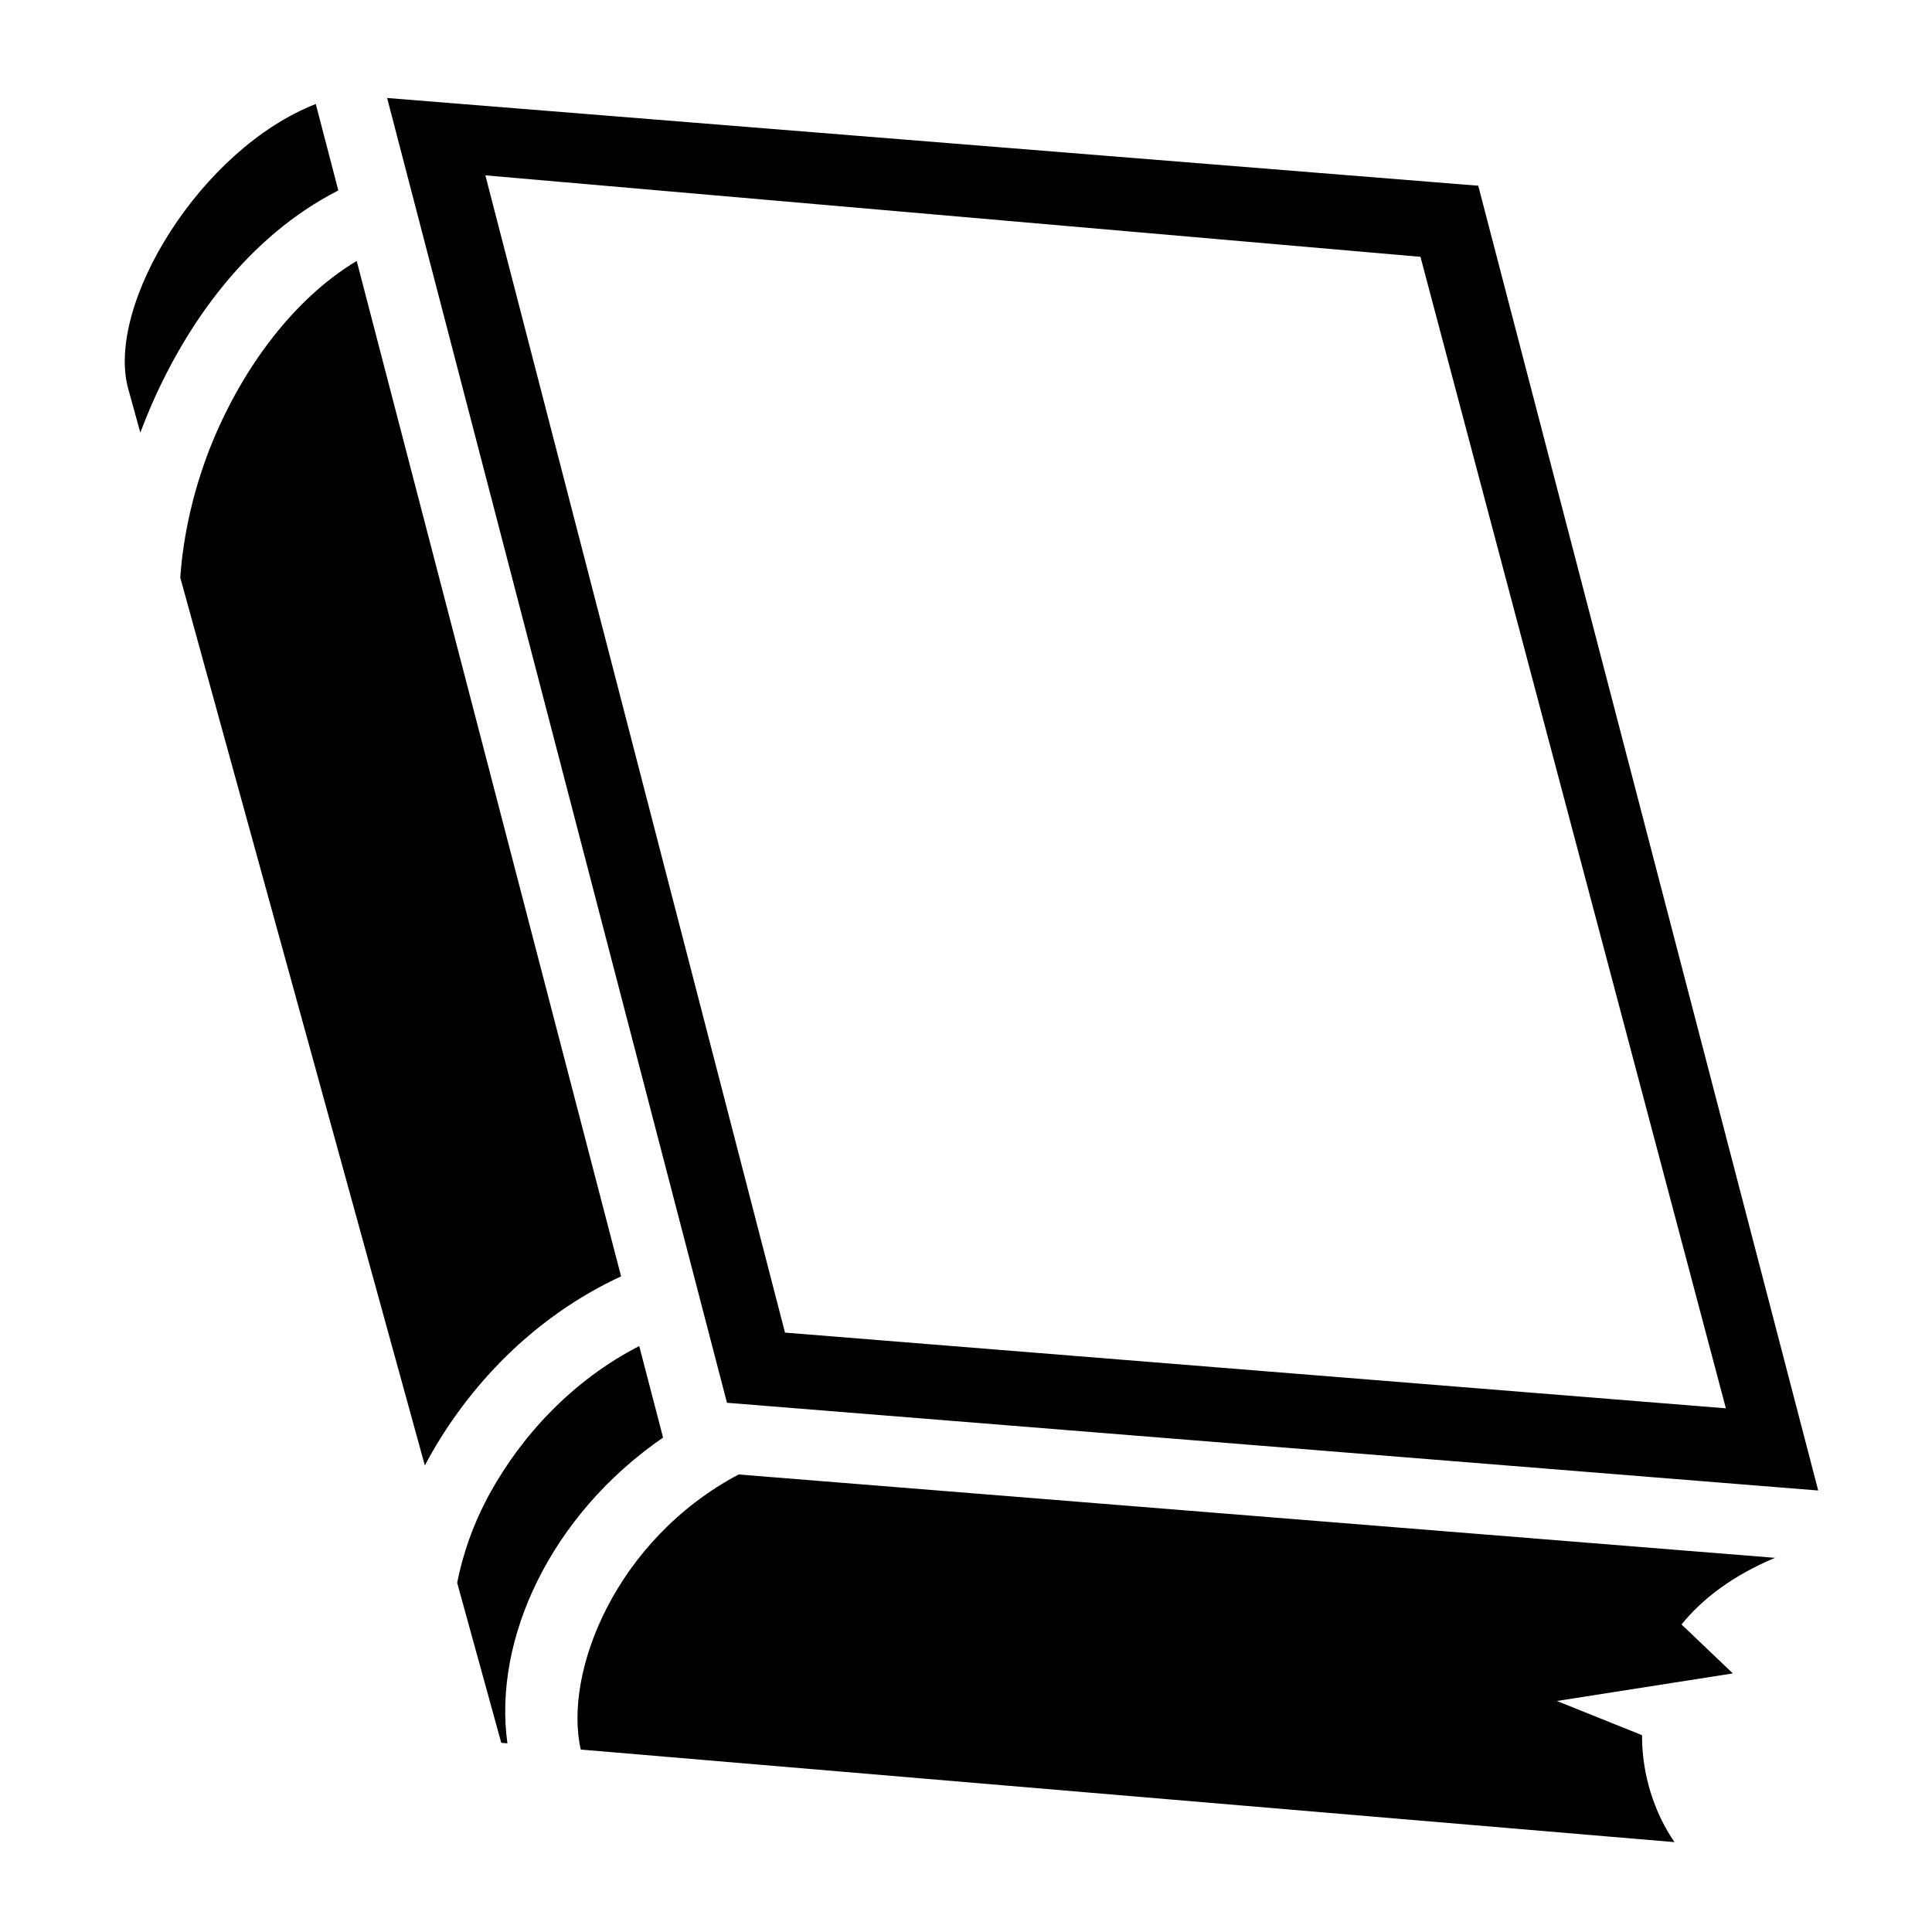
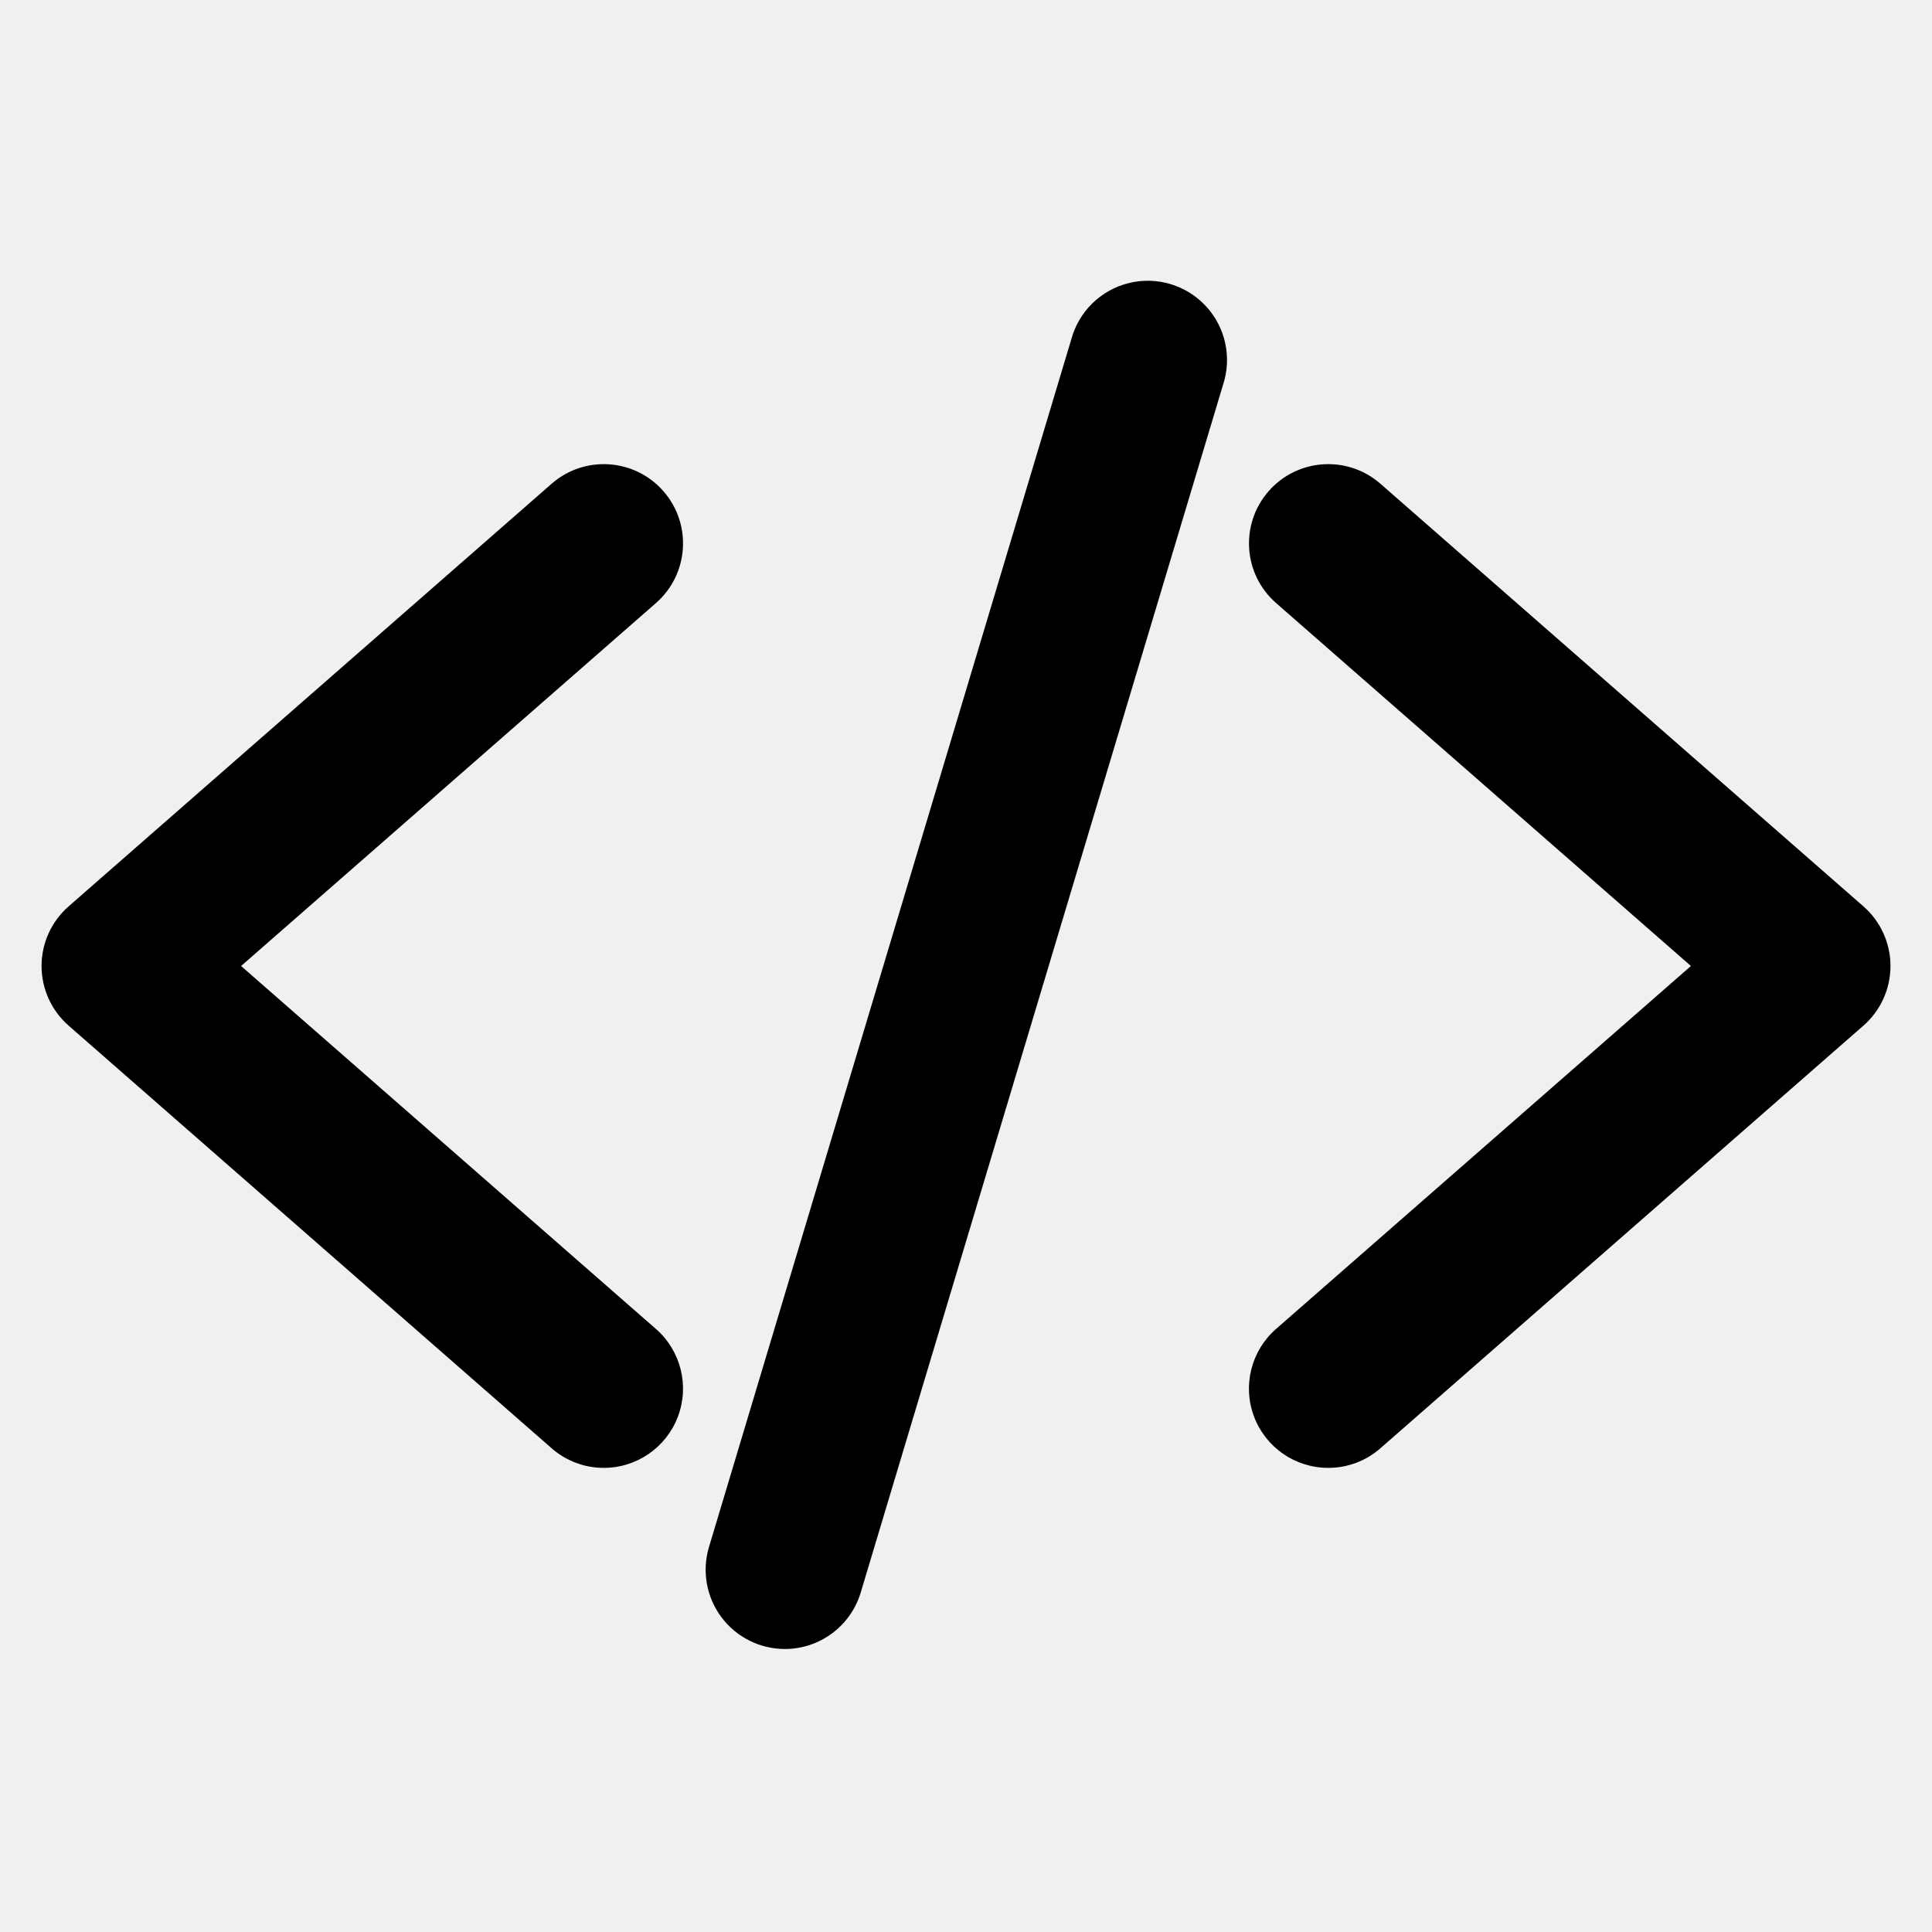
<svg xmlns="http://www.w3.org/2000/svg" viewBox="0 0 512 512" xml:space="preserve" width="100%" height="100%">
-   <path fill="#fff" d="M0 0h512v512H0z" />
-   <path d="m102.594 25.97 90.062 345.78L481.844 395 391.75 49.22 102.594 25.97zm-18.906 1.593c-30.466 11.873-55.68 53.098-49.75 75.312l3.25 11.78c.667-1.76 1.36-3.522 2.093-5.28C49.19 85.668 65.84 62.61 89.657 50.47l-5.97-22.907zm44.937 18.906 247.813 21.593 80.937 305.156-249.344-20.064L128.626 46.47zM94.53 69.155c-16.66 10.01-29.916 28.068-38 47.406-5.245 12.552-8.037 25.64-8.75 36.532l64.814 235.28c.293-.55.572-1.105.875-1.655 10.6-19.254 27.822-37.696 51.124-48.47L94.53 69.156zm74.876 287.563c-17.673 9.067-31.144 23.712-39.562 39-4.464 8.105-7.262 16.36-8.688 23.75l11.688 42.405 1.625.125c-3.825-27.528 11.382-60.446 41.25-81.03l-6.314-24.25zm26.344 34.03c-32.552 17.26-46.49 52.402-41.844 72.906l289.844 24.53c-5.315-7.75-8.637-17.84-8.594-28.342l-22.562-9.063 46.625-7.31-13.595-12.97c5.605-6.907 13.688-13.025 24.78-17.656L195.75 390.75z" />
+   <path d="M160 389a20.91 20.91 0 0 1-13.82-5.2l-128-112a21 21 0 0 1 0-31.6l128-112a21 21 0 0 1 27.66 31.61L63.89 256l109.94 96.19A21 21 0 0 1 160 389zm192 0a21 21 0 0 1-13.84-36.81L448.11 256l-109.94-96.19a21 21 0 0 1 27.66-31.61l128 112a21 21 0 0 1 0 31.6l-128 112A20.89 20.89 0 0 1 352 389zm-144 48a21 21 0 0 1-20.12-27l96-320a21 21 0 1 1 40.23 12l-96 320A21 21 0 0 1 208 437z" />
</svg>
